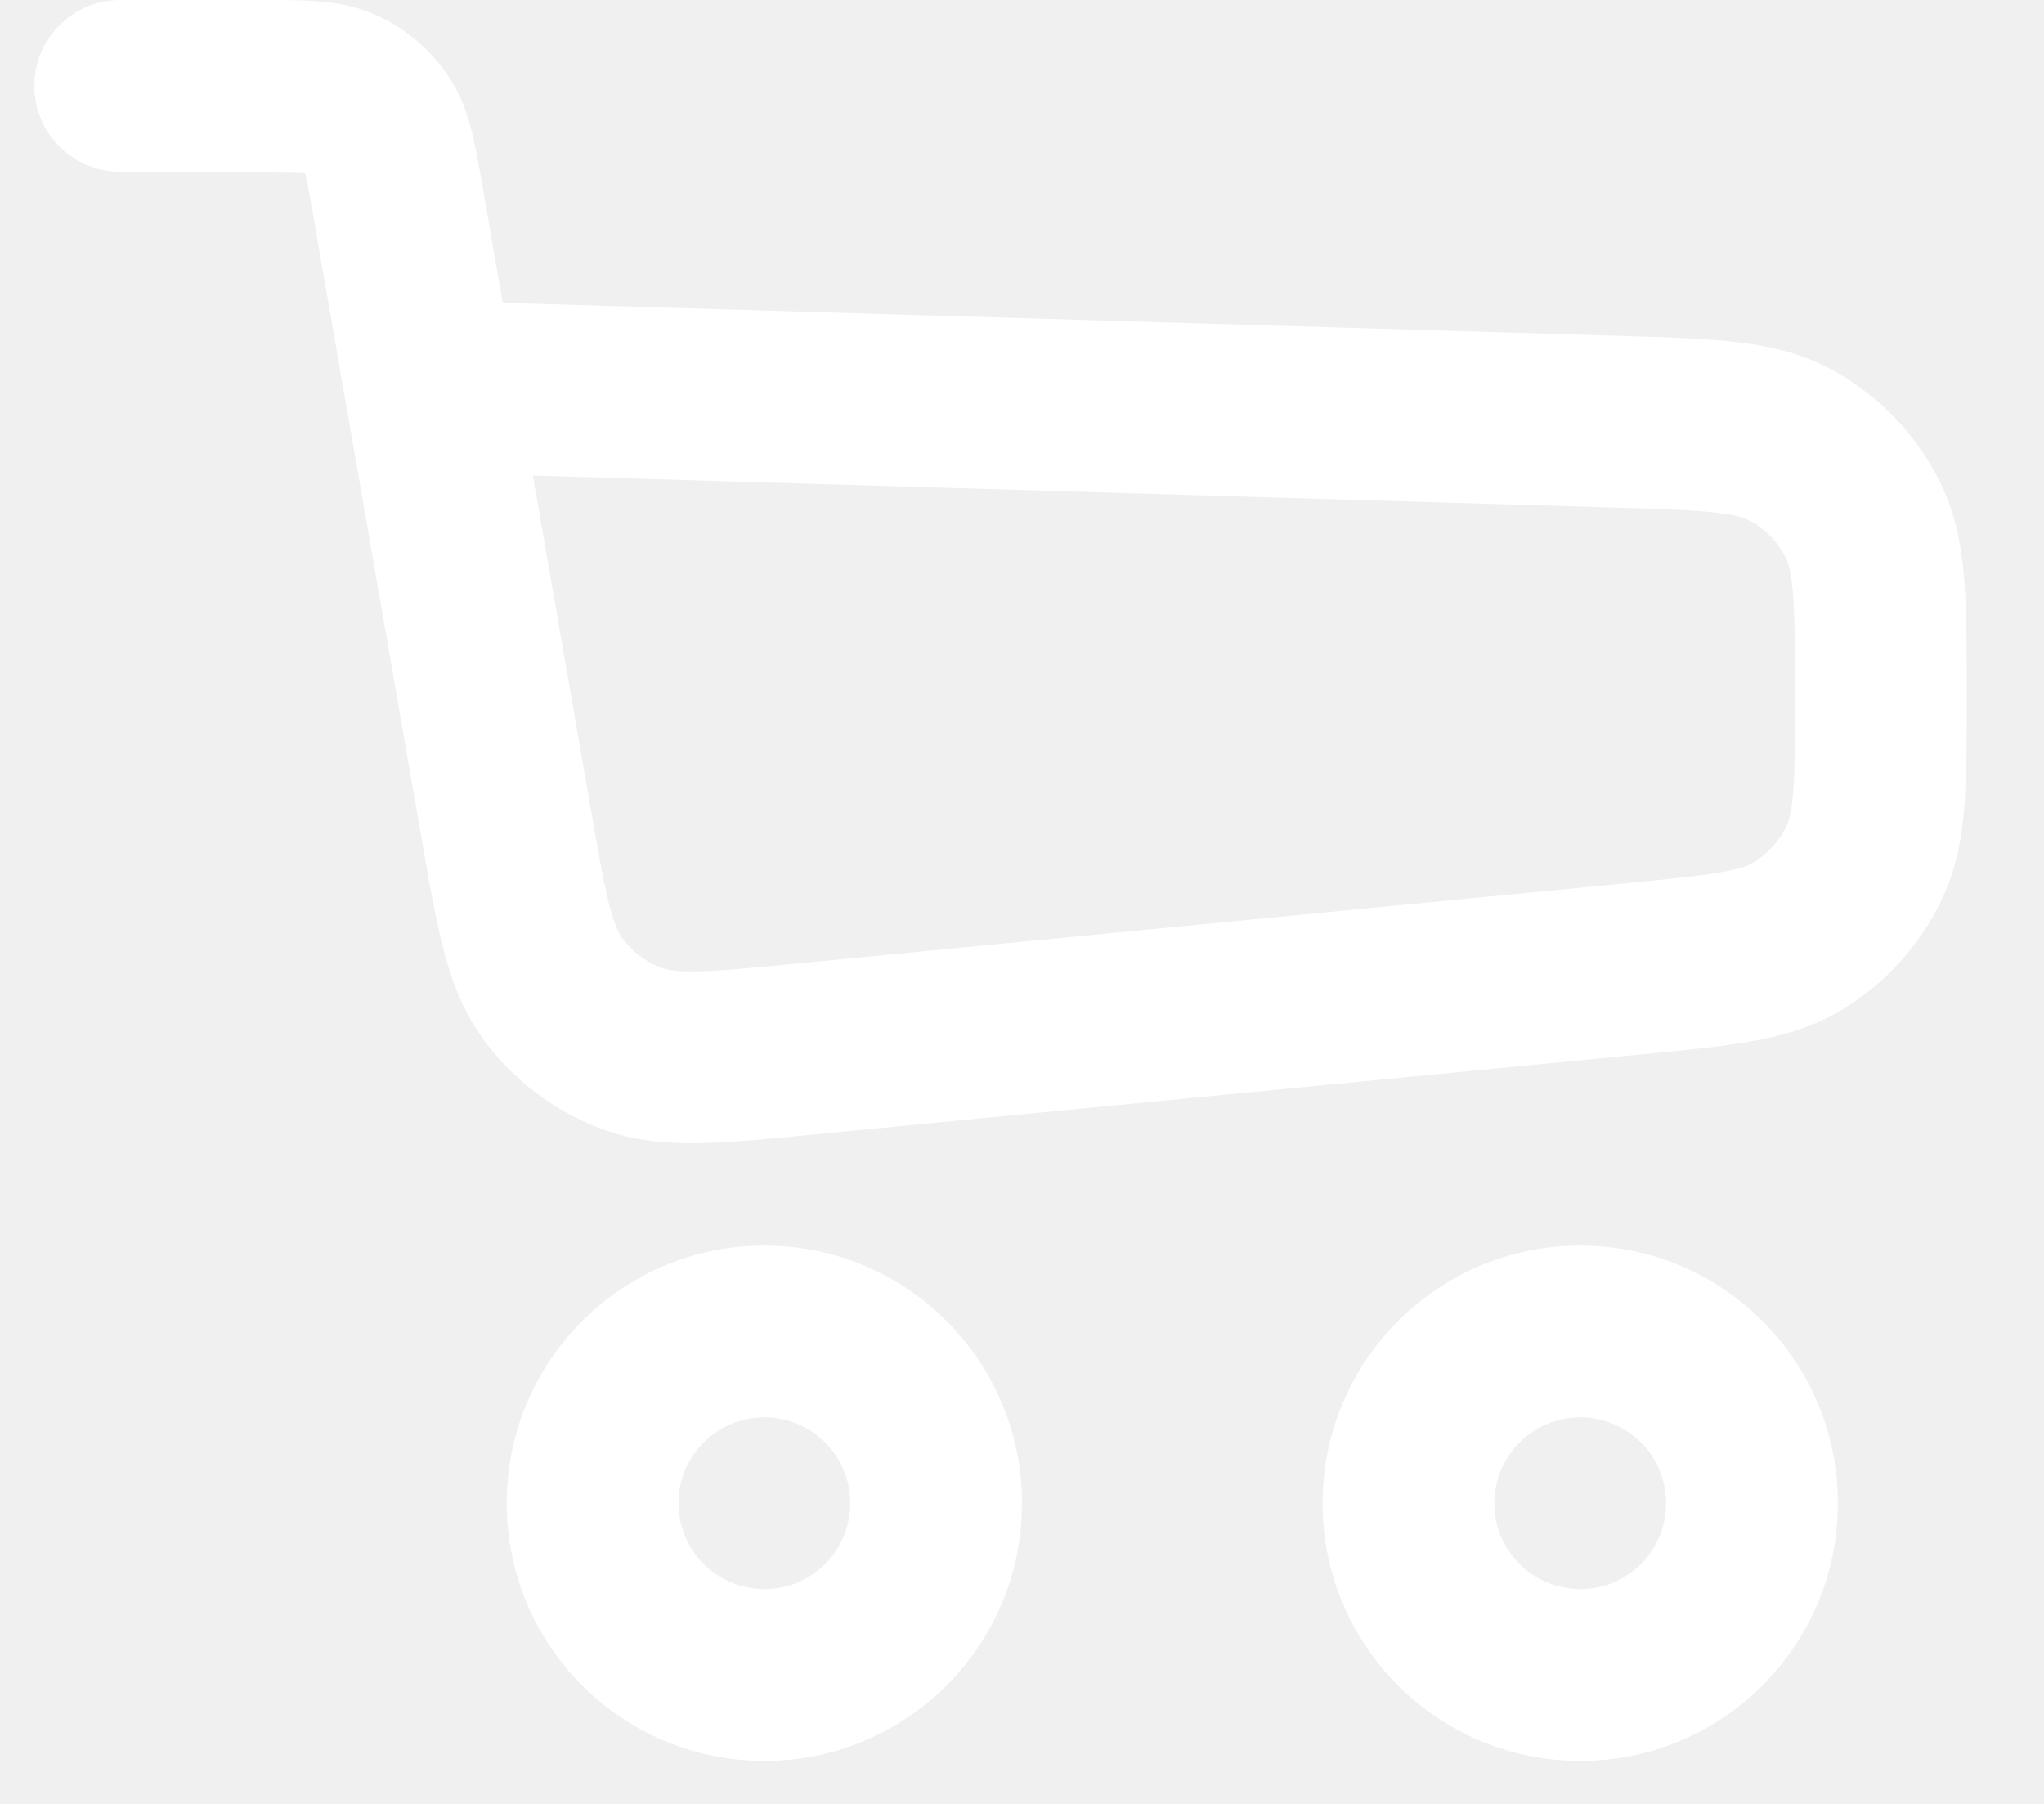
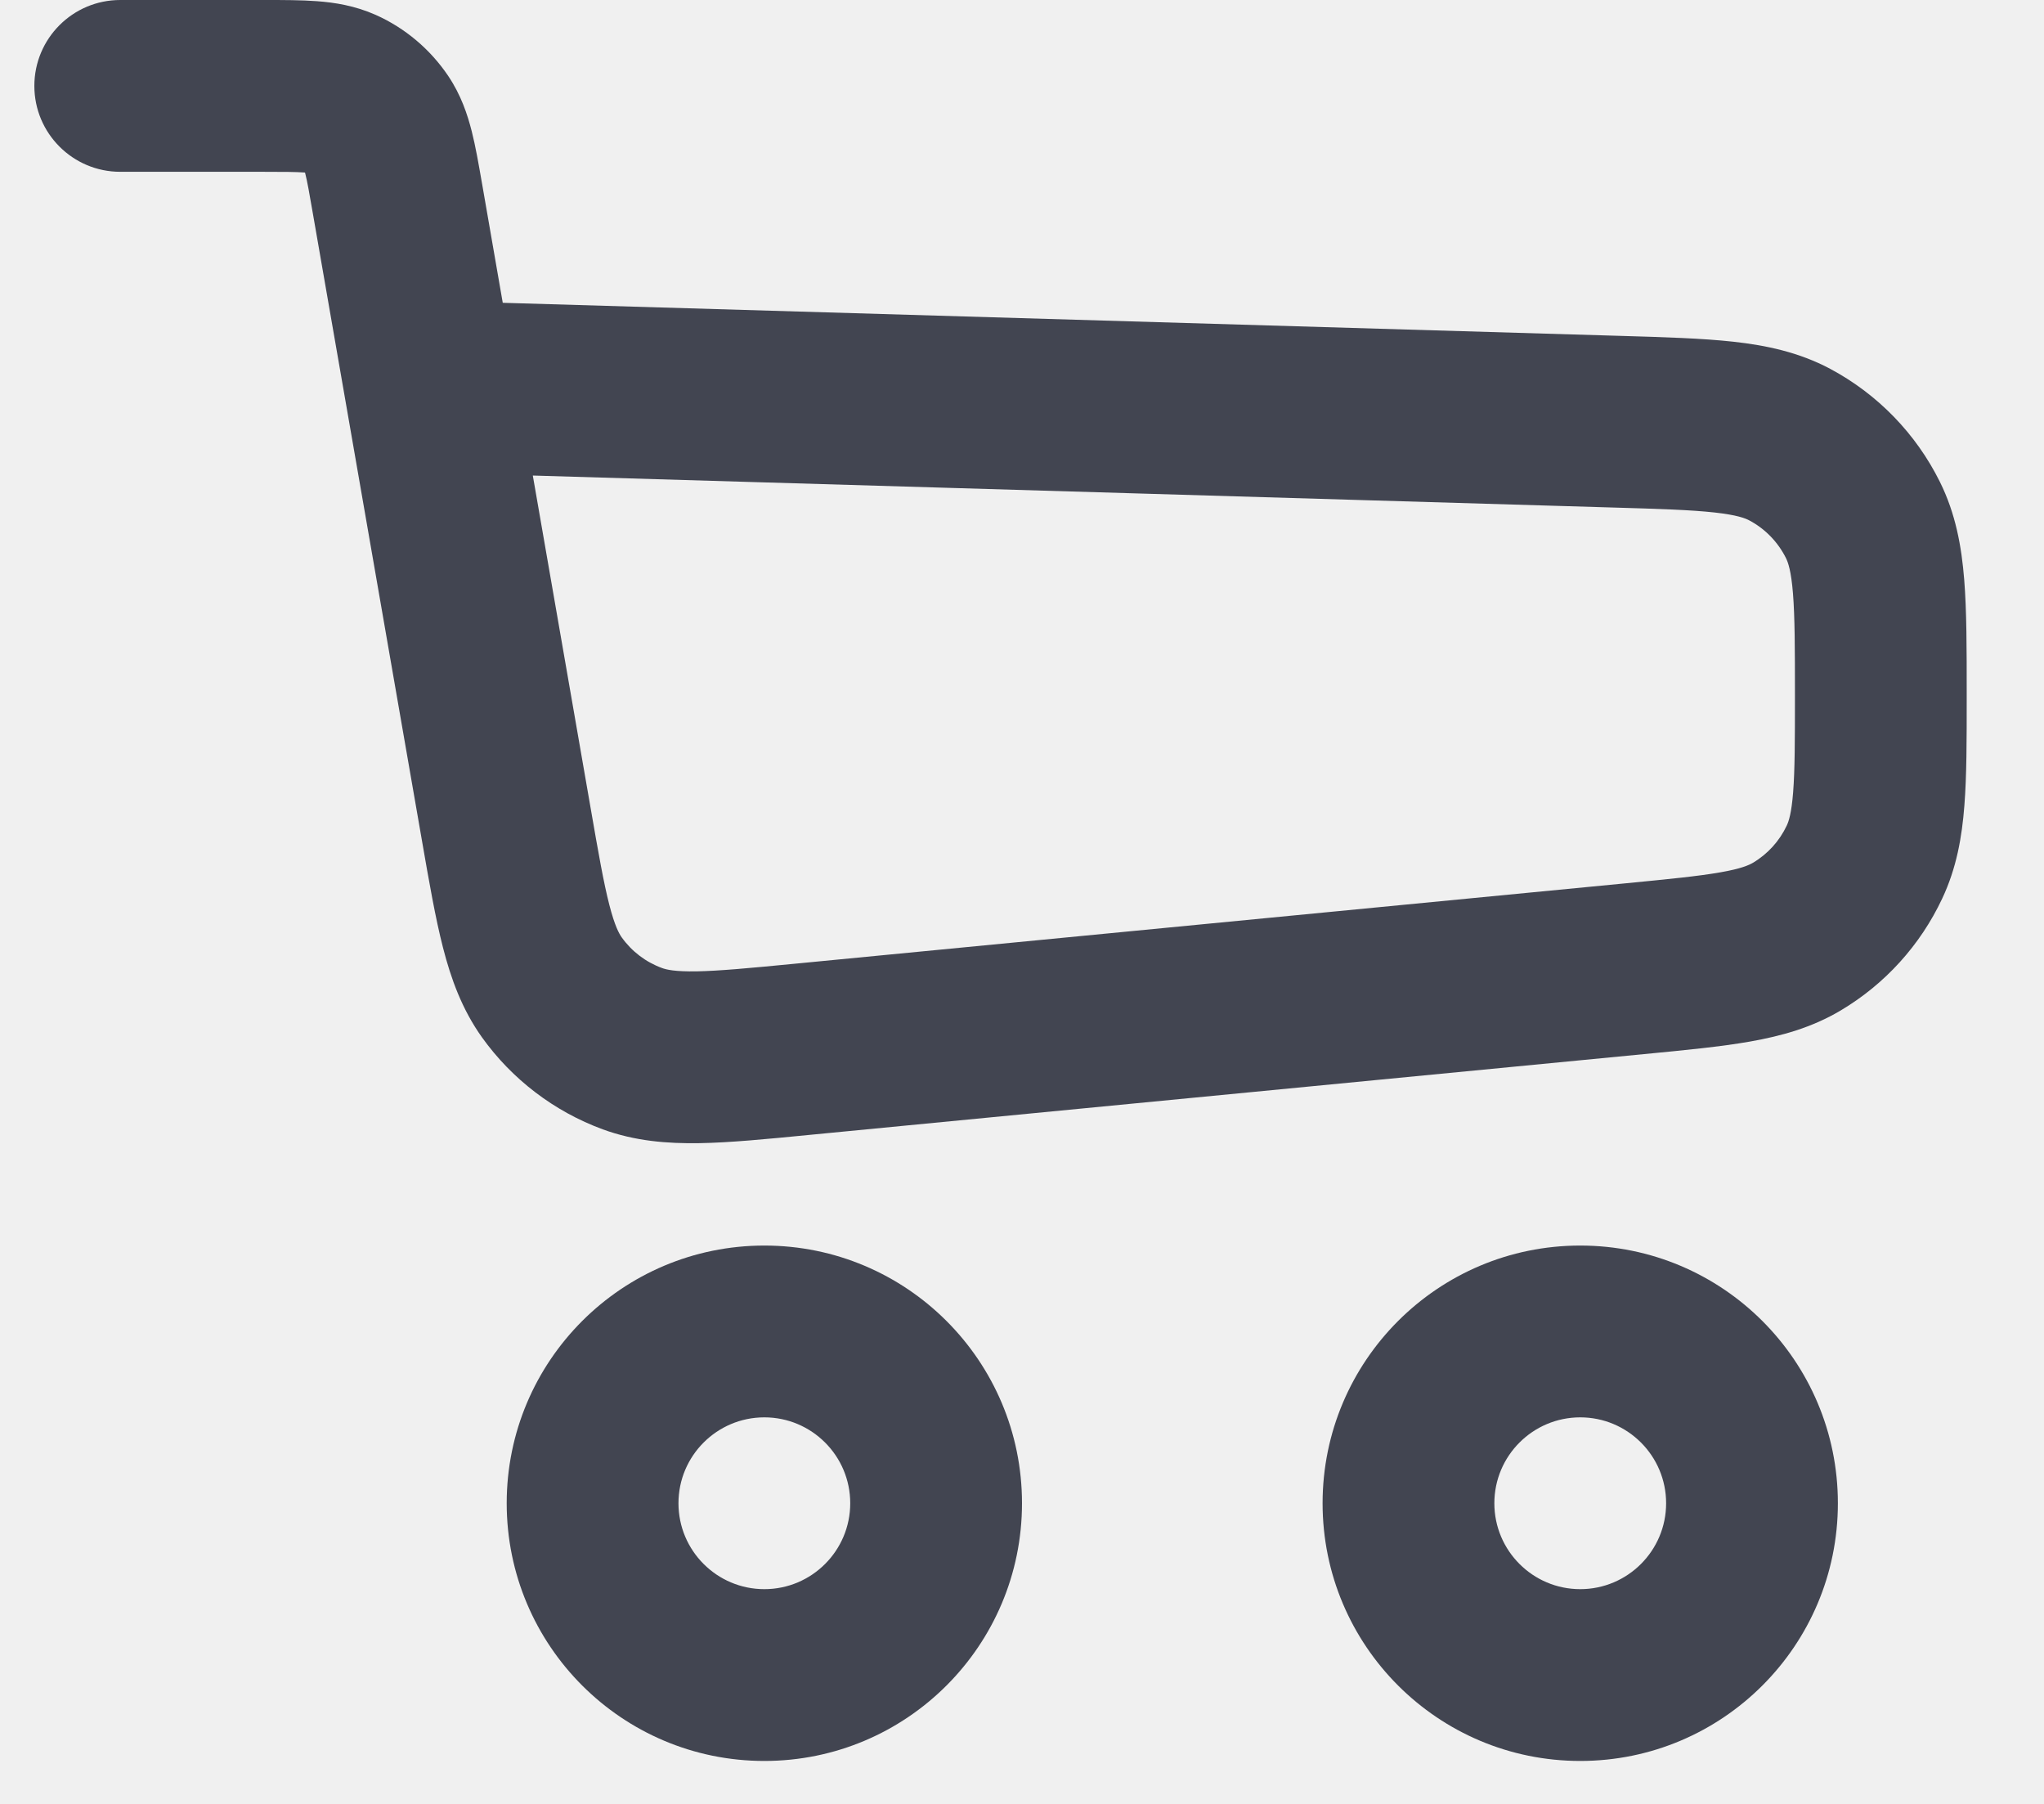
- <svg xmlns="http://www.w3.org/2000/svg" width="17" height="15" viewBox="0 0 23 21" fill="none">
-   <path fill-rule="evenodd" clip-rule="evenodd" d="M3.142 2.008C3.044 2.001 2.908 2 2.654 2H1C0.448 2 0 1.552 0 1C0 0.448 0.448 4.7042e-06 1 4.7042e-06H2.654C2.664 4.7042e-06 2.673 3.51211e-06 2.683 2.32002e-06C2.897 -2.41444e-05 3.11 -5.02514e-05 3.292 0.014C3.495 0.029 3.73 0.065 3.974 0.173C4.317 0.326 4.609 0.573 4.819 0.884C4.968 1.106 5.043 1.332 5.093 1.529C5.138 1.706 5.174 1.915 5.211 2.127C5.213 2.136 5.214 2.145 5.216 2.155L5.454 3.525L18.468 3.91C18.978 3.925 19.419 3.938 19.782 3.978C20.165 4.02 20.546 4.1 20.911 4.294C21.463 4.589 21.91 5.049 22.188 5.61C22.372 5.981 22.44 6.363 22.471 6.748C22.5 7.112 22.5 7.553 22.5 8.063V8.137C22.5 8.616 22.5 9.032 22.473 9.377C22.445 9.743 22.382 10.106 22.214 10.462C21.959 11.004 21.548 11.457 21.033 11.763C20.695 11.964 20.34 12.061 19.978 12.125C19.637 12.185 19.224 12.225 18.746 12.271L9.012 13.213C8.523 13.261 8.099 13.302 7.746 13.308C7.371 13.314 6.995 13.285 6.618 13.147C6.053 12.939 5.563 12.566 5.212 12.076C4.979 11.749 4.851 11.394 4.758 11.031C4.67 10.689 4.597 10.269 4.513 9.785L3.245 2.497C3.202 2.247 3.178 2.113 3.154 2.018C3.153 2.015 3.152 2.012 3.151 2.009C3.148 2.009 3.145 2.008 3.142 2.008ZM5.804 5.536L6.477 9.406C6.569 9.937 6.629 10.278 6.695 10.534C6.758 10.779 6.808 10.868 6.839 10.912C6.956 11.076 7.119 11.2 7.308 11.269C7.359 11.288 7.458 11.312 7.711 11.308C7.976 11.303 8.32 11.271 8.856 11.219L18.518 10.284C19.041 10.233 19.377 10.2 19.632 10.155C19.874 10.113 19.965 10.071 20.011 10.044C20.183 9.942 20.32 9.791 20.405 9.61C20.428 9.561 20.46 9.467 20.479 9.222C20.499 8.964 20.5 8.626 20.5 8.101C20.5 7.542 20.499 7.182 20.477 6.908C20.456 6.645 20.42 6.547 20.396 6.498C20.303 6.311 20.154 6.157 19.97 6.059C19.922 6.033 19.825 5.995 19.563 5.966C19.289 5.936 18.93 5.924 18.371 5.908L5.804 5.536Z" fill="white" />
-   <path fill-rule="evenodd" clip-rule="evenodd" d="M8.5 16.5C7.948 16.5 7.5 16.948 7.5 17.5C7.5 18.052 7.948 18.5 8.5 18.5C9.052 18.5 9.5 18.052 9.5 17.5C9.5 16.948 9.052 16.5 8.5 16.5ZM5.5 17.5C5.5 15.843 6.843 14.5 8.5 14.5C10.157 14.5 11.5 15.843 11.5 17.5C11.5 19.157 10.157 20.5 8.5 20.5C6.843 20.5 5.5 19.157 5.5 17.5Z" fill="white" />
-   <path fill-rule="evenodd" clip-rule="evenodd" d="M18 16.5C17.448 16.5 17 16.948 17 17.5C17 18.052 17.448 18.5 18 18.5C18.552 18.5 19 18.052 19 17.5C19 16.948 18.552 16.5 18 16.5ZM15 17.5C15 15.843 16.343 14.5 18 14.5C19.657 14.5 21 15.843 21 17.5C21 19.157 19.657 20.5 18 20.5C16.343 20.5 15 19.157 15 17.5Z" fill="white" />
+ <svg xmlns="http://www.w3.org/2000/svg" width="17" height="15" viewBox="0 0 23 21" fill="#424551">
+   <path fill-rule="evenodd" clip-rule="evenodd" d="M3.142 2.008C3.044 2.001 2.908 2 2.654 2H1C0.448 2 0 1.552 0 1C0 0.448 0.448 4.7042e-06 1 4.7042e-06H2.654C2.664 4.7042e-06 2.673 3.51211e-06 2.683 2.32002e-06C2.897 -2.41444e-05 3.11 -5.02514e-05 3.292 0.014C3.495 0.029 3.73 0.065 3.974 0.173C4.317 0.326 4.609 0.573 4.819 0.884C4.968 1.106 5.043 1.332 5.093 1.529C5.138 1.706 5.174 1.915 5.211 2.127C5.213 2.136 5.214 2.145 5.216 2.155L5.454 3.525L18.468 3.91C18.978 3.925 19.419 3.938 19.782 3.978C20.165 4.02 20.546 4.1 20.911 4.294C21.463 4.589 21.91 5.049 22.188 5.61C22.372 5.981 22.44 6.363 22.471 6.748C22.5 7.112 22.5 7.553 22.5 8.063V8.137C22.5 8.616 22.5 9.032 22.473 9.377C22.445 9.743 22.382 10.106 22.214 10.462C21.959 11.004 21.548 11.457 21.033 11.763C20.695 11.964 20.34 12.061 19.978 12.125C19.637 12.185 19.224 12.225 18.746 12.271L9.012 13.213C8.523 13.261 8.099 13.302 7.746 13.308C7.371 13.314 6.995 13.285 6.618 13.147C6.053 12.939 5.563 12.566 5.212 12.076C4.979 11.749 4.851 11.394 4.758 11.031C4.67 10.689 4.597 10.269 4.513 9.785L3.245 2.497C3.202 2.247 3.178 2.113 3.154 2.018C3.153 2.015 3.152 2.012 3.151 2.009C3.148 2.009 3.145 2.008 3.142 2.008ZM5.804 5.536L6.477 9.406C6.569 9.937 6.629 10.278 6.695 10.534C6.758 10.779 6.808 10.868 6.839 10.912C6.956 11.076 7.119 11.2 7.308 11.269C7.359 11.288 7.458 11.312 7.711 11.308C7.976 11.303 8.32 11.271 8.856 11.219L18.518 10.284C19.041 10.233 19.377 10.2 19.632 10.155C19.874 10.113 19.965 10.071 20.011 10.044C20.183 9.942 20.32 9.791 20.405 9.61C20.428 9.561 20.46 9.467 20.479 9.222C20.499 8.964 20.5 8.626 20.5 8.101C20.5 7.542 20.499 7.182 20.477 6.908C20.456 6.645 20.42 6.547 20.396 6.498C20.303 6.311 20.154 6.157 19.97 6.059C19.922 6.033 19.825 5.995 19.563 5.966C19.289 5.936 18.93 5.924 18.371 5.908L5.804 5.536Z" fill="#424551" />
+   <path fill-rule="evenodd" clip-rule="evenodd" d="M8.5 16.5C7.948 16.5 7.5 16.948 7.5 17.5C7.5 18.052 7.948 18.5 8.5 18.5C9.052 18.5 9.5 18.052 9.5 17.5C9.5 16.948 9.052 16.5 8.5 16.5ZM5.5 17.5C5.5 15.843 6.843 14.5 8.5 14.5C10.157 14.5 11.5 15.843 11.5 17.5C11.5 19.157 10.157 20.5 8.5 20.5C6.843 20.5 5.5 19.157 5.5 17.5Z" fill="#424551" />
+   <path fill-rule="evenodd" clip-rule="evenodd" d="M18 16.5C17.448 16.5 17 16.948 17 17.5C17 18.052 17.448 18.5 18 18.5C18.552 18.5 19 18.052 19 17.5C19 16.948 18.552 16.5 18 16.5ZM15 17.5C15 15.843 16.343 14.5 18 14.5C19.657 14.5 21 15.843 21 17.5C21 19.157 19.657 20.5 18 20.5C16.343 20.5 15 19.157 15 17.5Z" fill="#424551" />
</svg>
